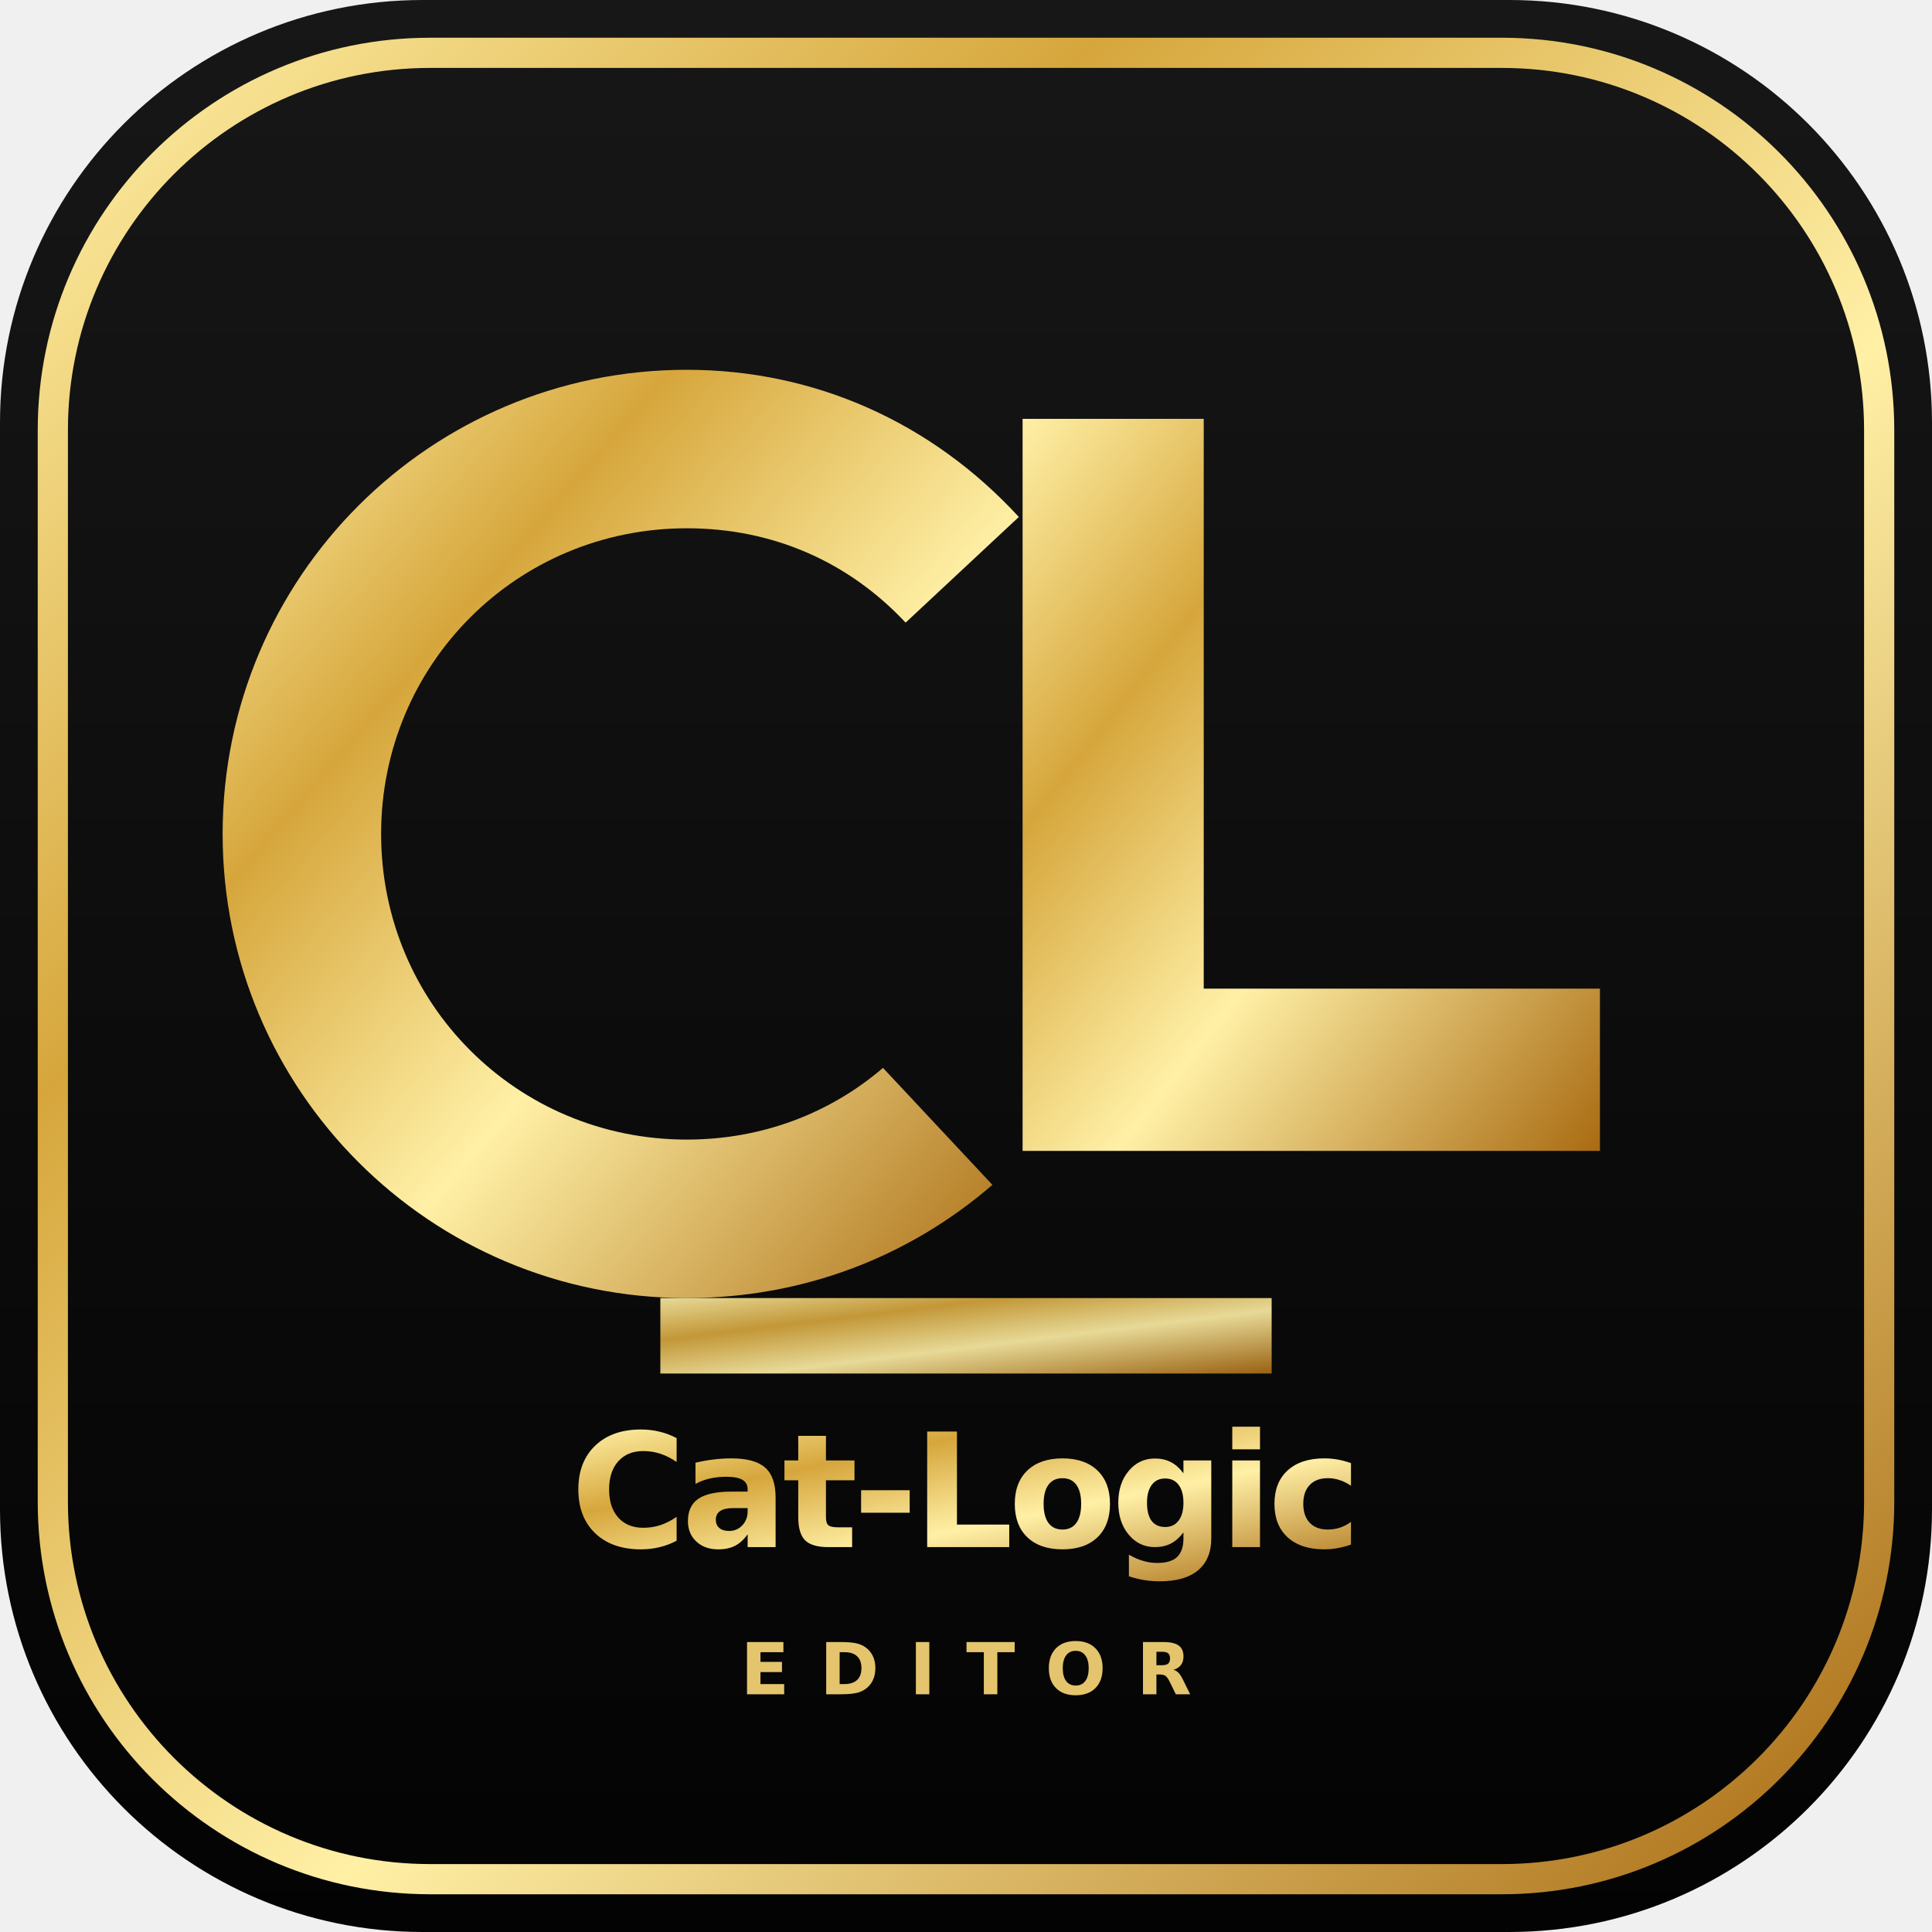
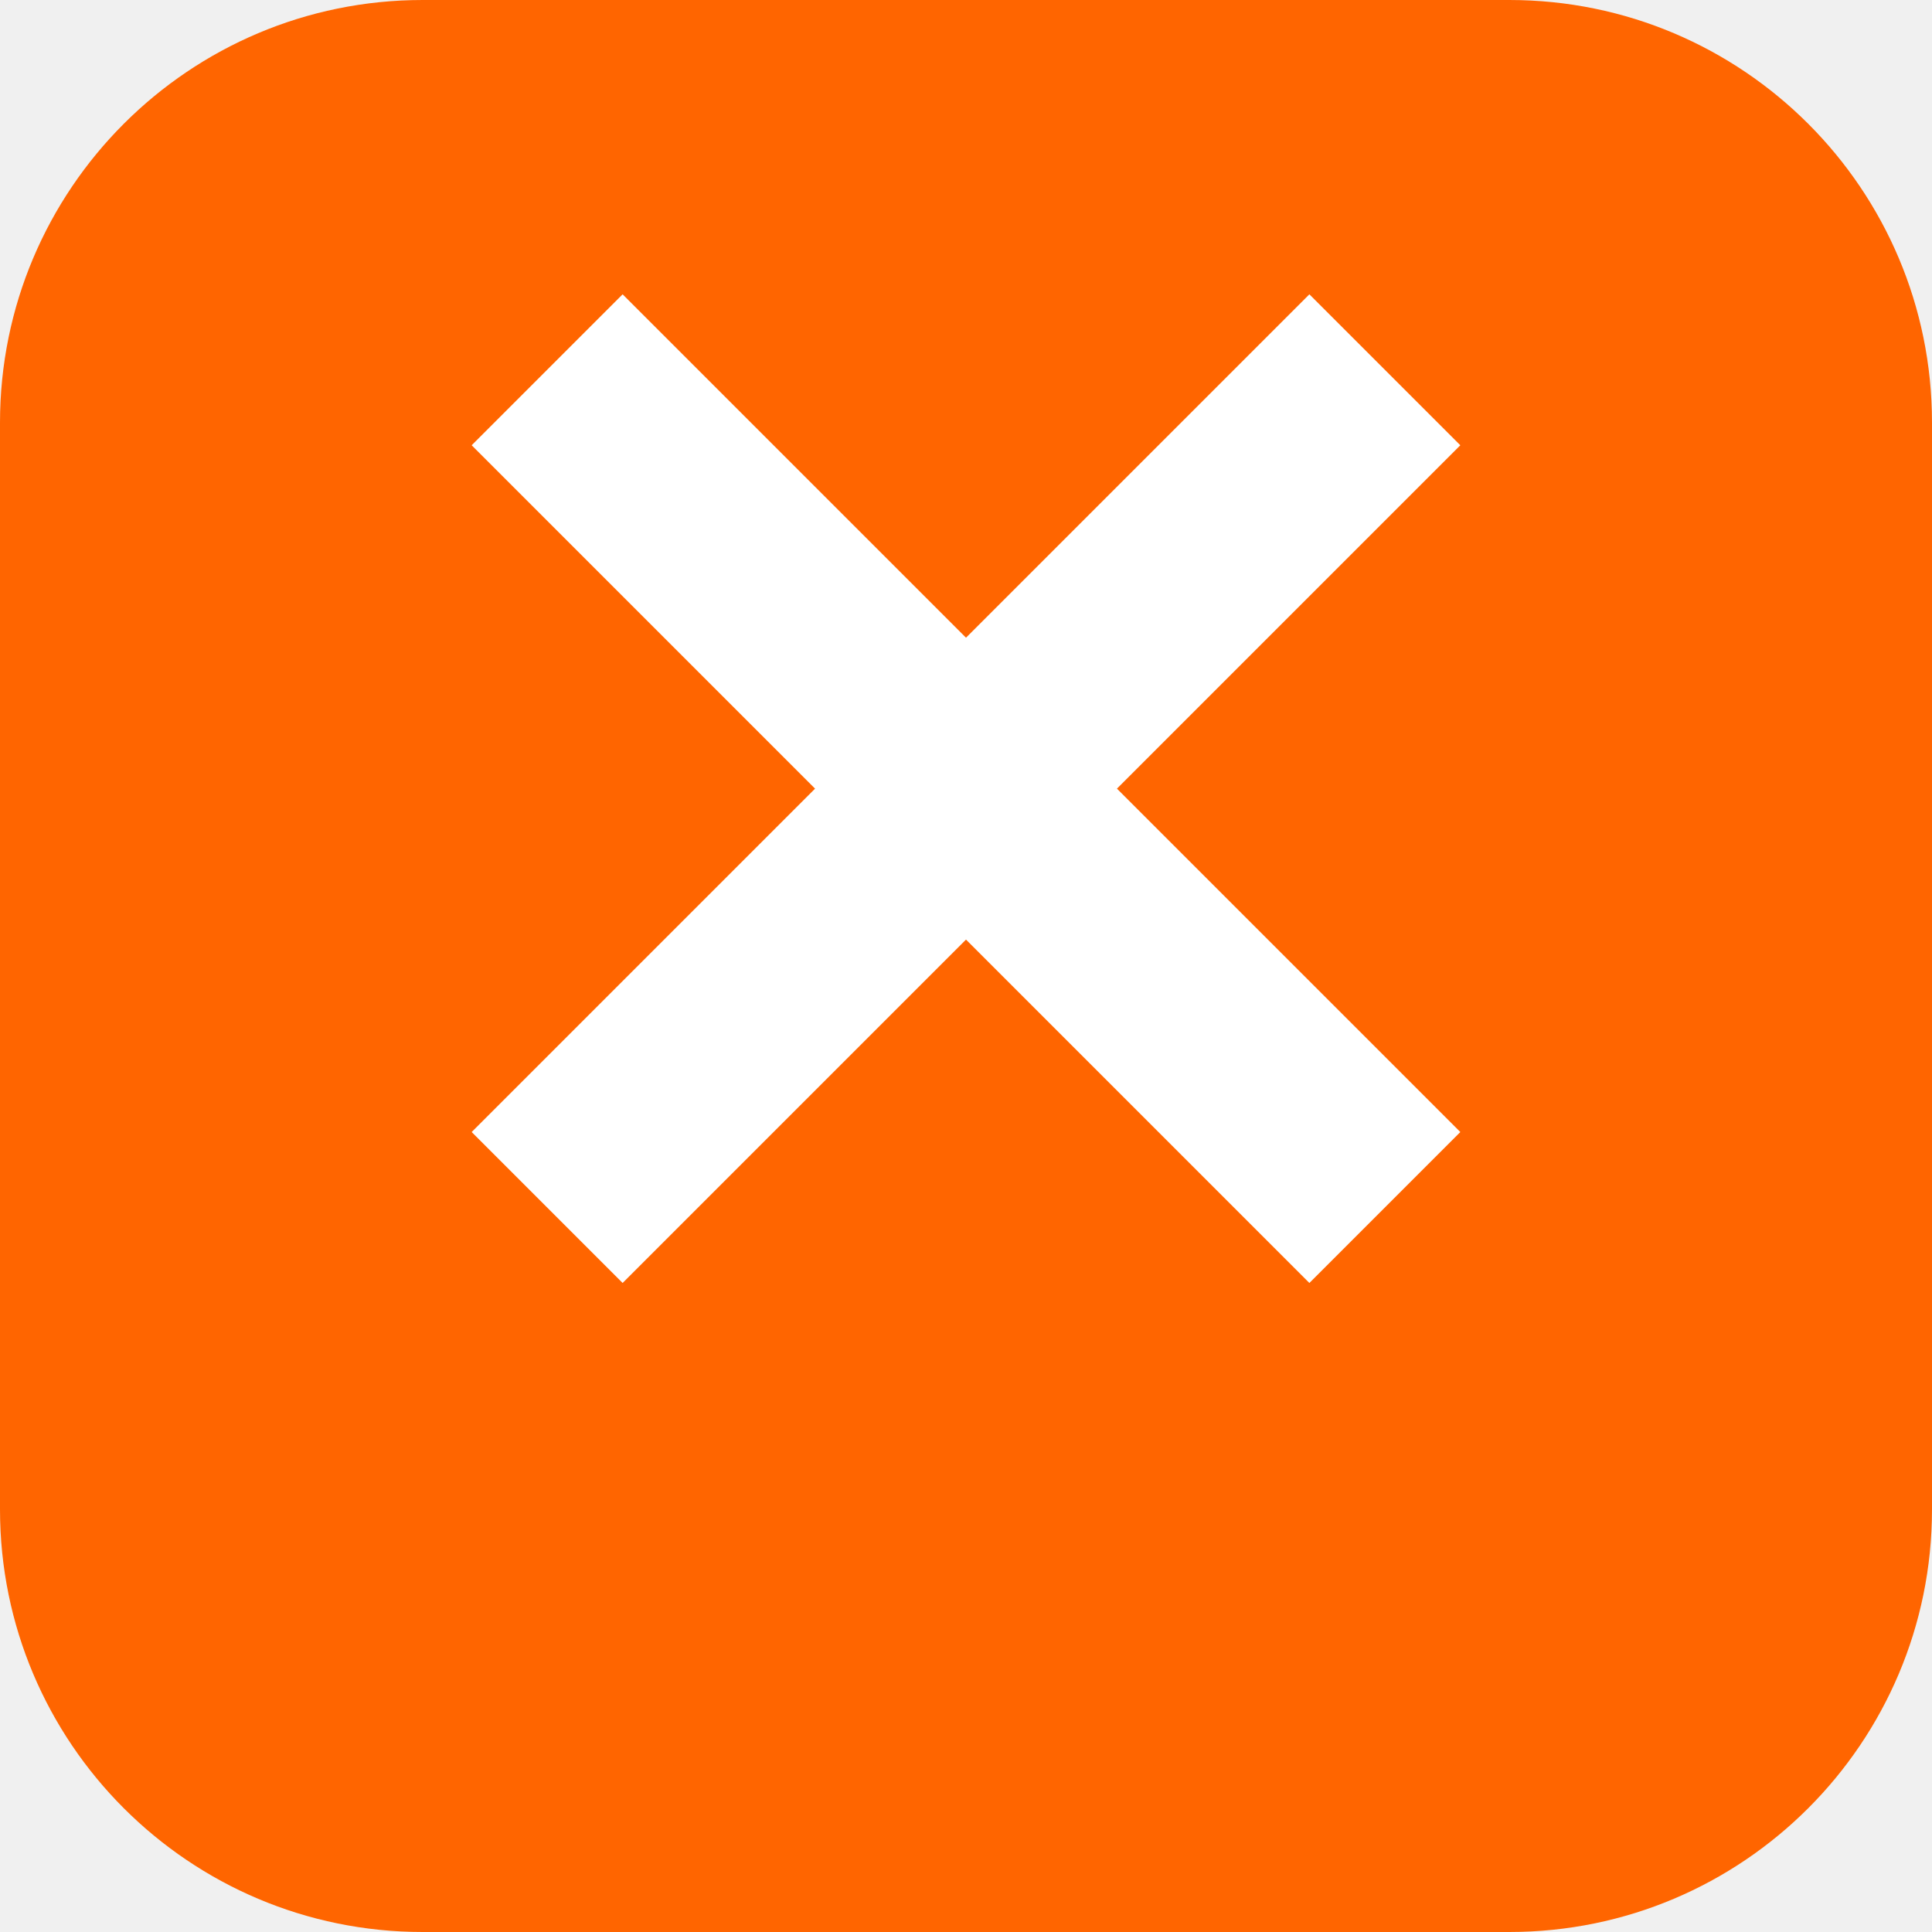
<svg xmlns="http://www.w3.org/2000/svg" width="512" height="512" viewBox="0 0 512 512">
-   <defs>
-     <linearGradient id="gold" x1="0" y1="0" x2="1" y2="1">
-       <stop offset="0" stop-color="#fff0a6" />
-       <stop offset=".28" stop-color="#d6a63c" />
-       <stop offset=".58" stop-color="#fff0a6" />
-       <stop offset="1" stop-color="#a96b12" />
-     </linearGradient>
-     <linearGradient id="bg" x1="0" y1="0" x2="0" y2="1">
-       <stop stop-color="#171717" />
-       <stop offset="1" stop-color="#030303" />
-     </linearGradient>
-   </defs>
-   <rect width="512" height="512" rx="112" fill="url(#bg)" />
-   <rect x="14" y="14" width="484" height="484" rx="100" fill="none" stroke="url(#gold)" stroke-width="8" />
-   <path d="M270 137c-23-25-54-39-88-39-68 0-123 55-123 123s55 123 123 123c31 0 59-11 81-30l-29-31c-14 12-32 19-52 19-45 0-81-36-81-81s36-81 81-81c23 0 43 9 58 25z" fill="url(#gold)" />
-   <path d="M271 111h48v151h105v43H271z" fill="url(#gold)" />
-   <path d="M175 344h162v20H175z" fill="url(#gold)" opacity=".9" />
-   <text x="256" y="410" text-anchor="middle" font-family="DejaVu Sans,Arial,sans-serif" font-size="42" font-weight="700" letter-spacing="-1.5" fill="url(#gold)">Cat-Logic</text>
-   <text x="256" y="449" text-anchor="middle" font-family="DejaVu Sans,Arial,sans-serif" font-size="19" font-weight="600" letter-spacing="8" fill="#e5c46e">EDITOR</text>
+   <rect width="512" height="512" rx="112" fill="#FF6500" />
+   <g fill="#FFFFFF">
+     <path d="M125 118 165 78 256 169 347 78 387 118 296 209 387 300 347 340 256 249 165 340 125 300 216 209Z" />
+     <path d="M125 394 165 434 256 343 347 434 387 394 296 303 256 263 216 303Z" opacity="0" />
+   </g>
</svg>
